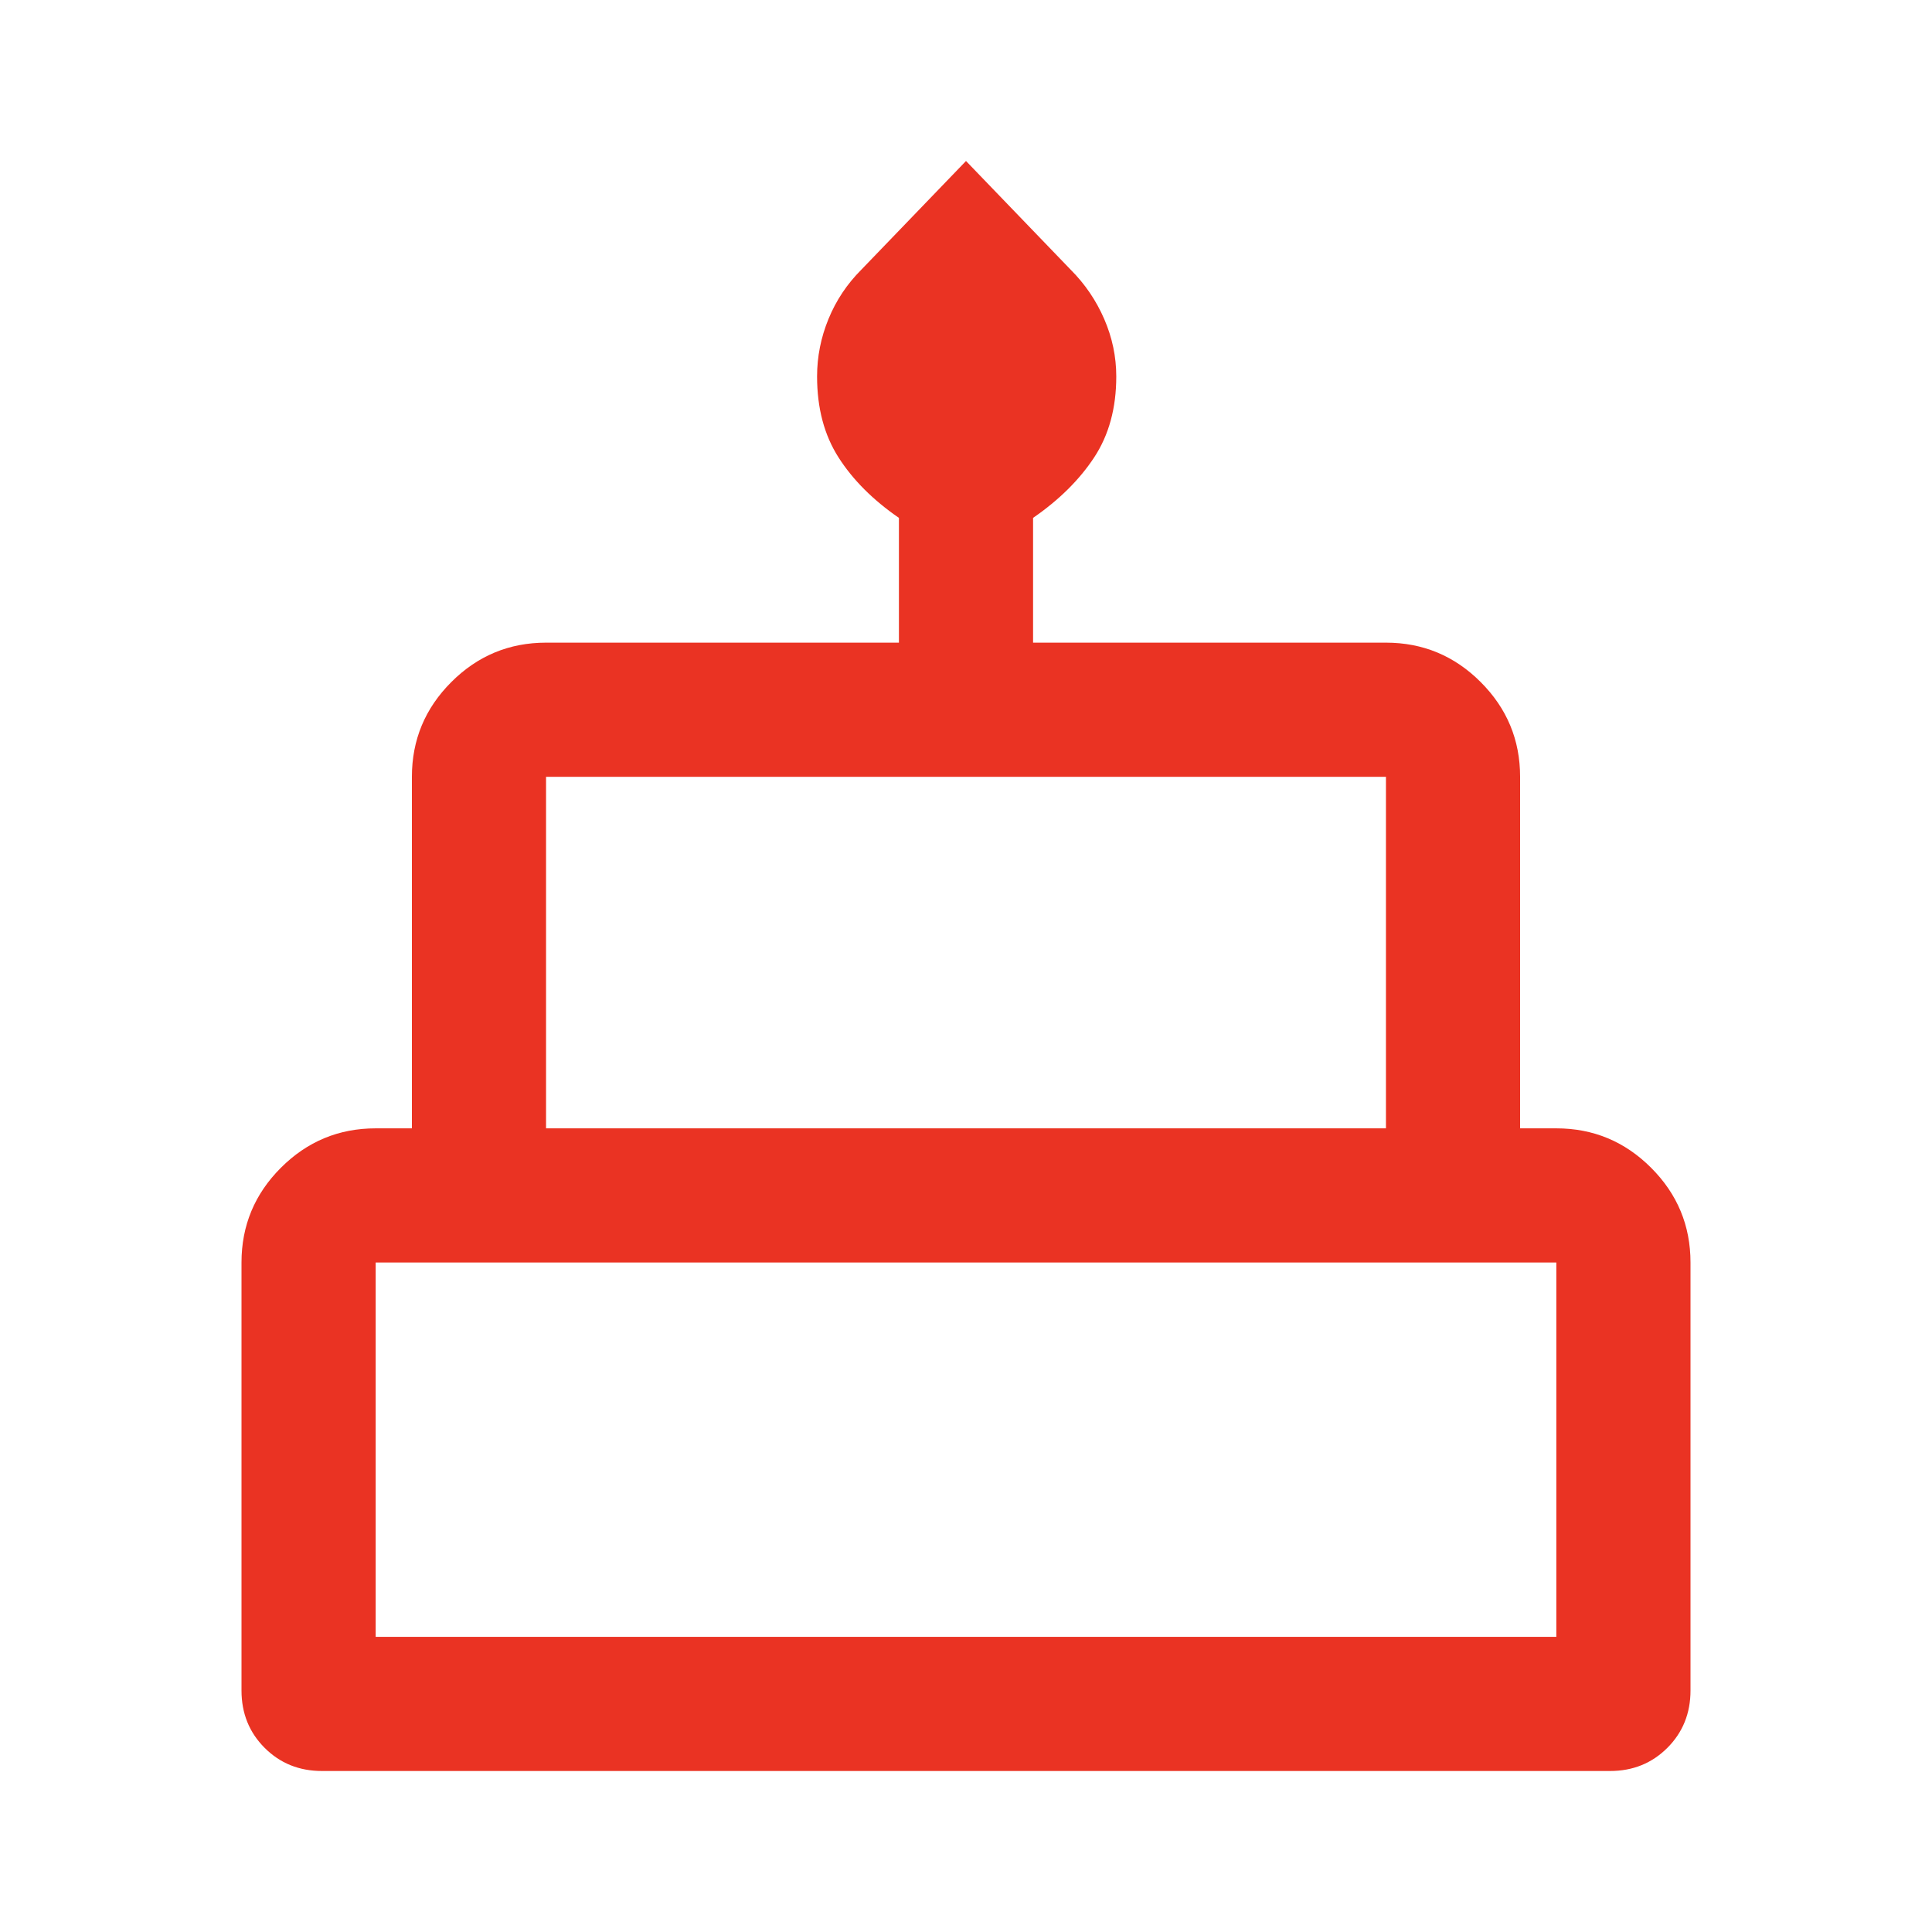
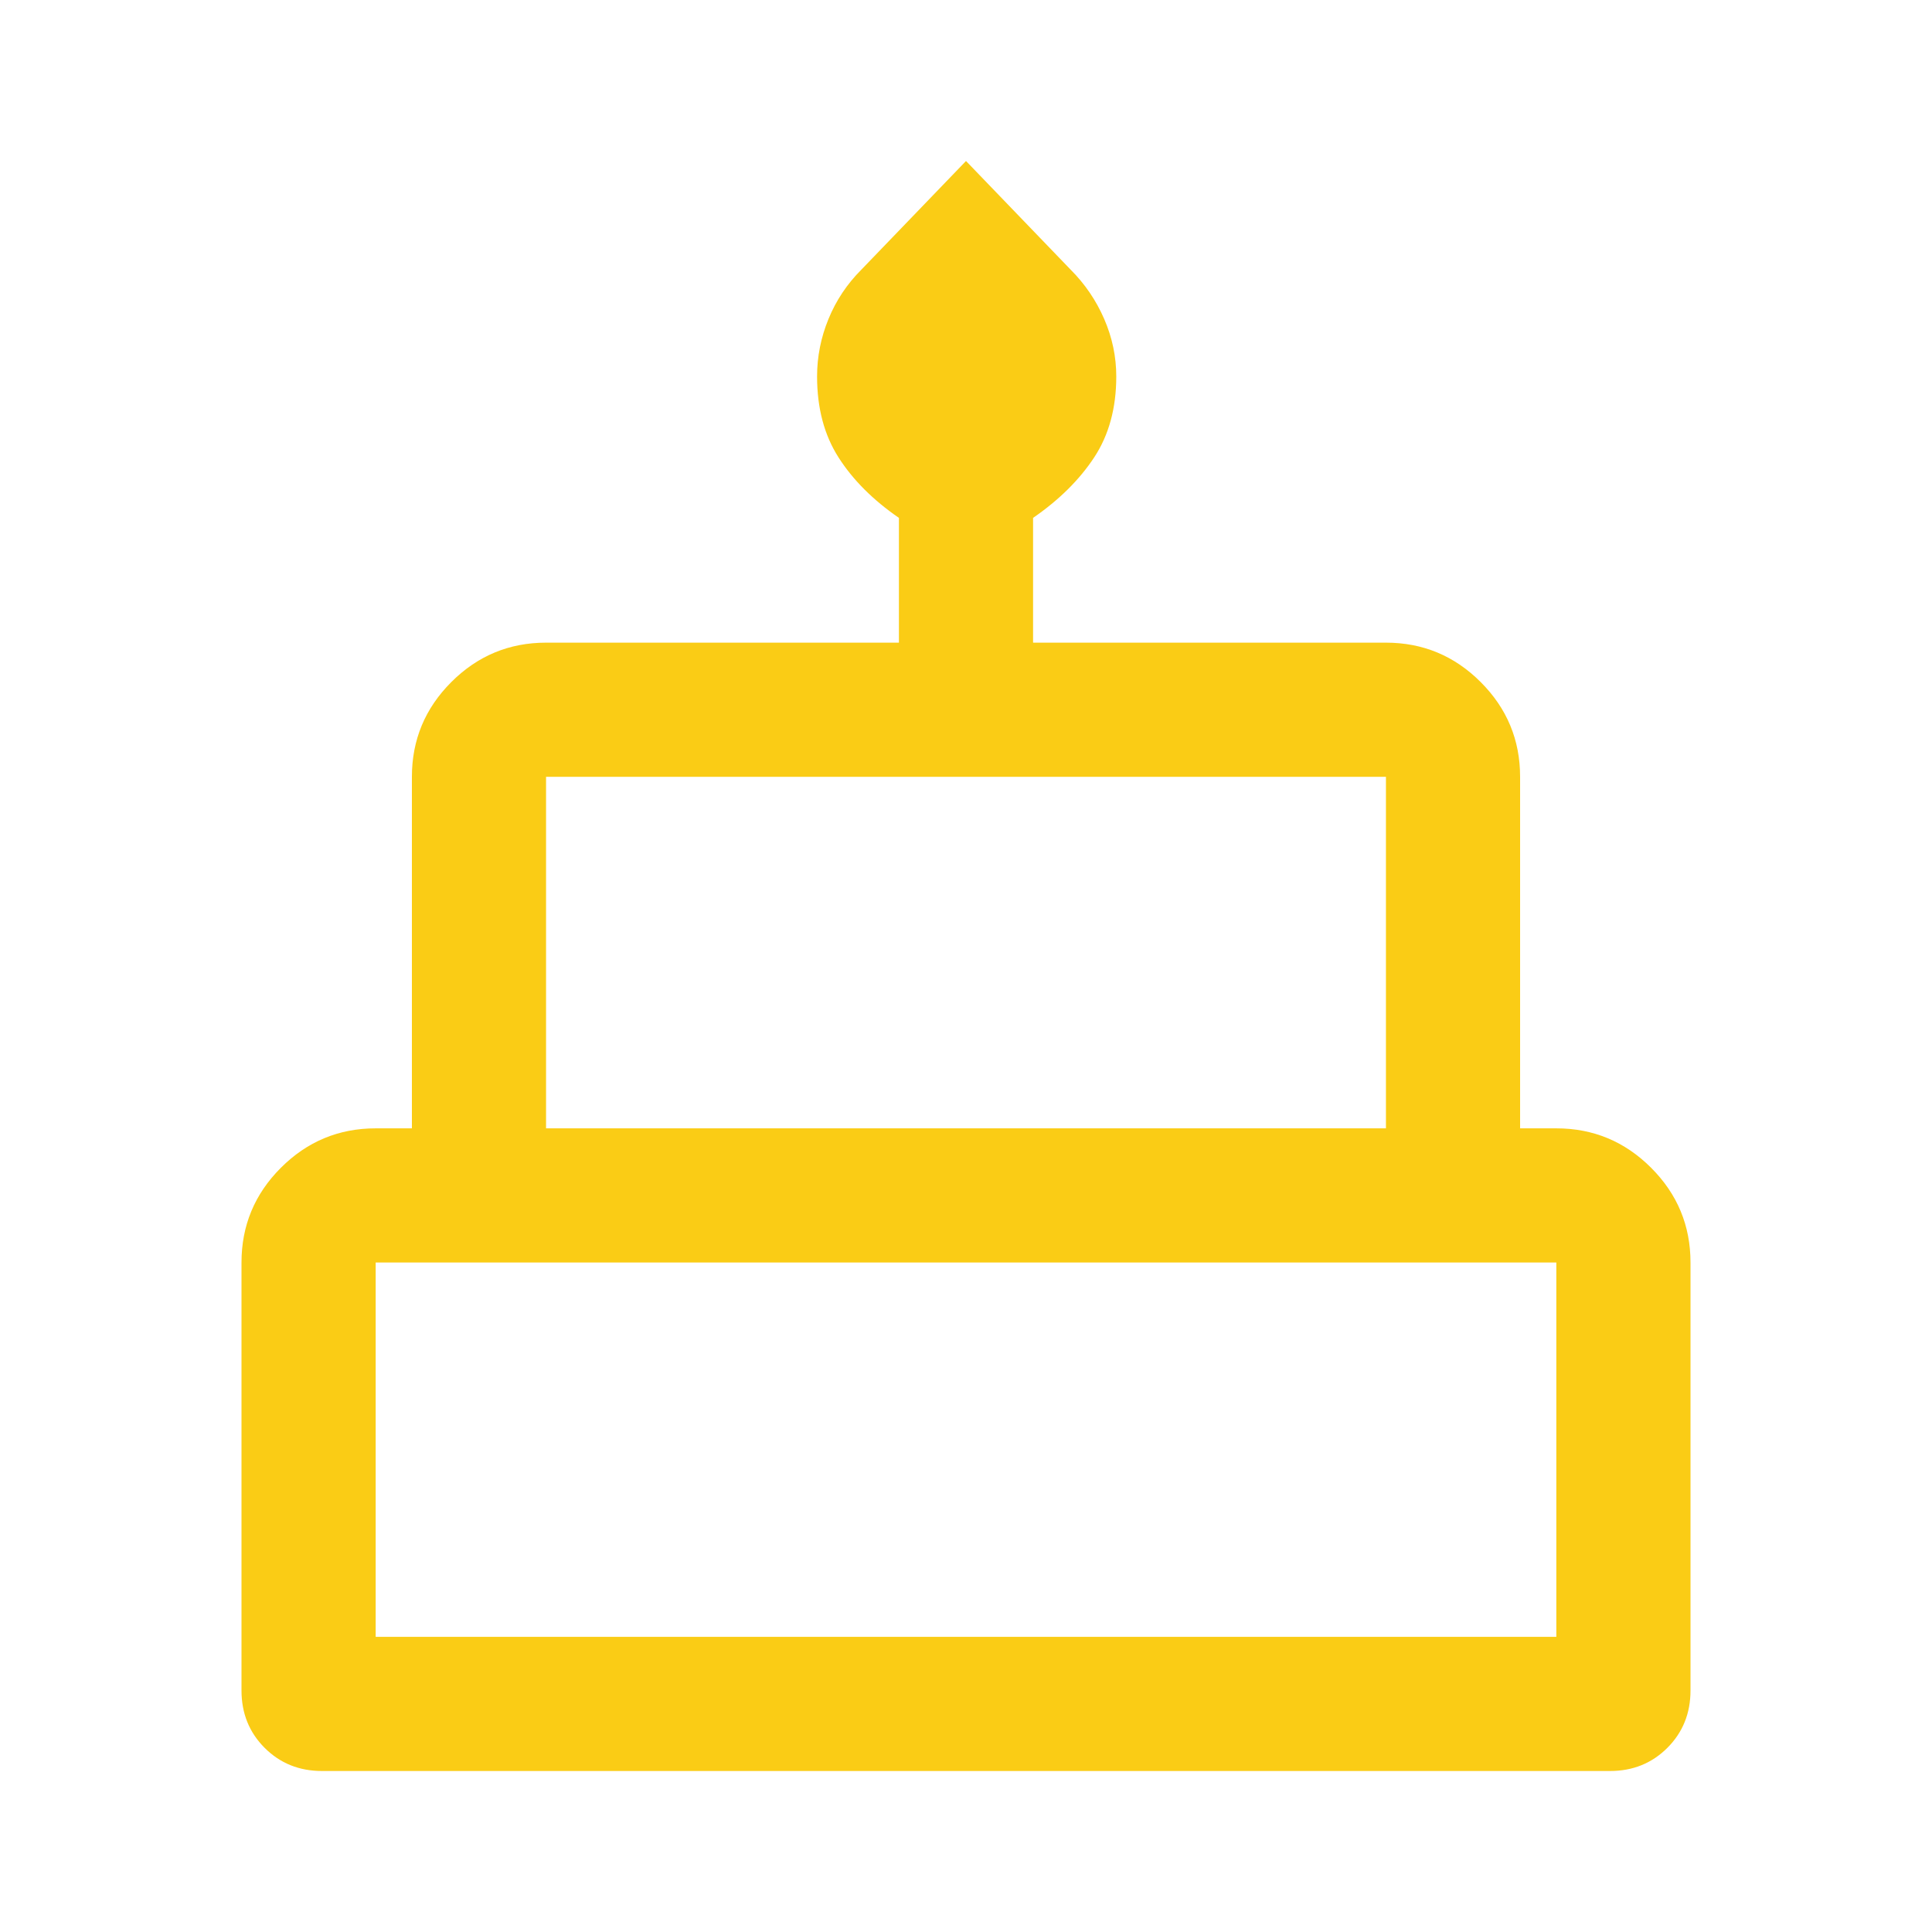
- <svg xmlns="http://www.w3.org/2000/svg" height="32px" viewBox="0 -960 960 960" width="32px" fill="#EA3323">
+ <svg xmlns="http://www.w3.org/2000/svg" height="32px" viewBox="0 -960 960 960" width="32px" fill="#FACC15">
  <path d="M160-80q-17 0-28.5-11.5T120-120v-212.67q0-27.5 19.58-47.08 19.59-19.58 47.09-19.58h18V-574q0-27.5 19.58-47.08 19.58-19.59 47.08-19.59h175.34v-62q-19.34-13.33-30-30.02Q406-749.38 406-772.94q0-14.73 5.67-28.56 5.66-13.83 16.33-24.5l52-54 52 54q10.67 10.67 16.67 24.5 6 13.83 6 28.56 0 23.56-11 40.25t-30.34 30.02v62h175.34q27.5 0 47.08 19.59 19.58 19.58 19.58 47.08v174.67h18q27.5 0 47.09 19.58Q840-360.17 840-332.67V-120q0 17-11.5 28.5T800-80H160Zm111.33-319.33h417.34V-574H271.33v174.67Zm-84.66 252.66h586.66v-186H186.67v186Zm84.66-252.66h417.34-417.34Zm-84.66 252.66h586.66-586.66Zm586.66-252.66H186.67h586.66Z" />
</svg>
